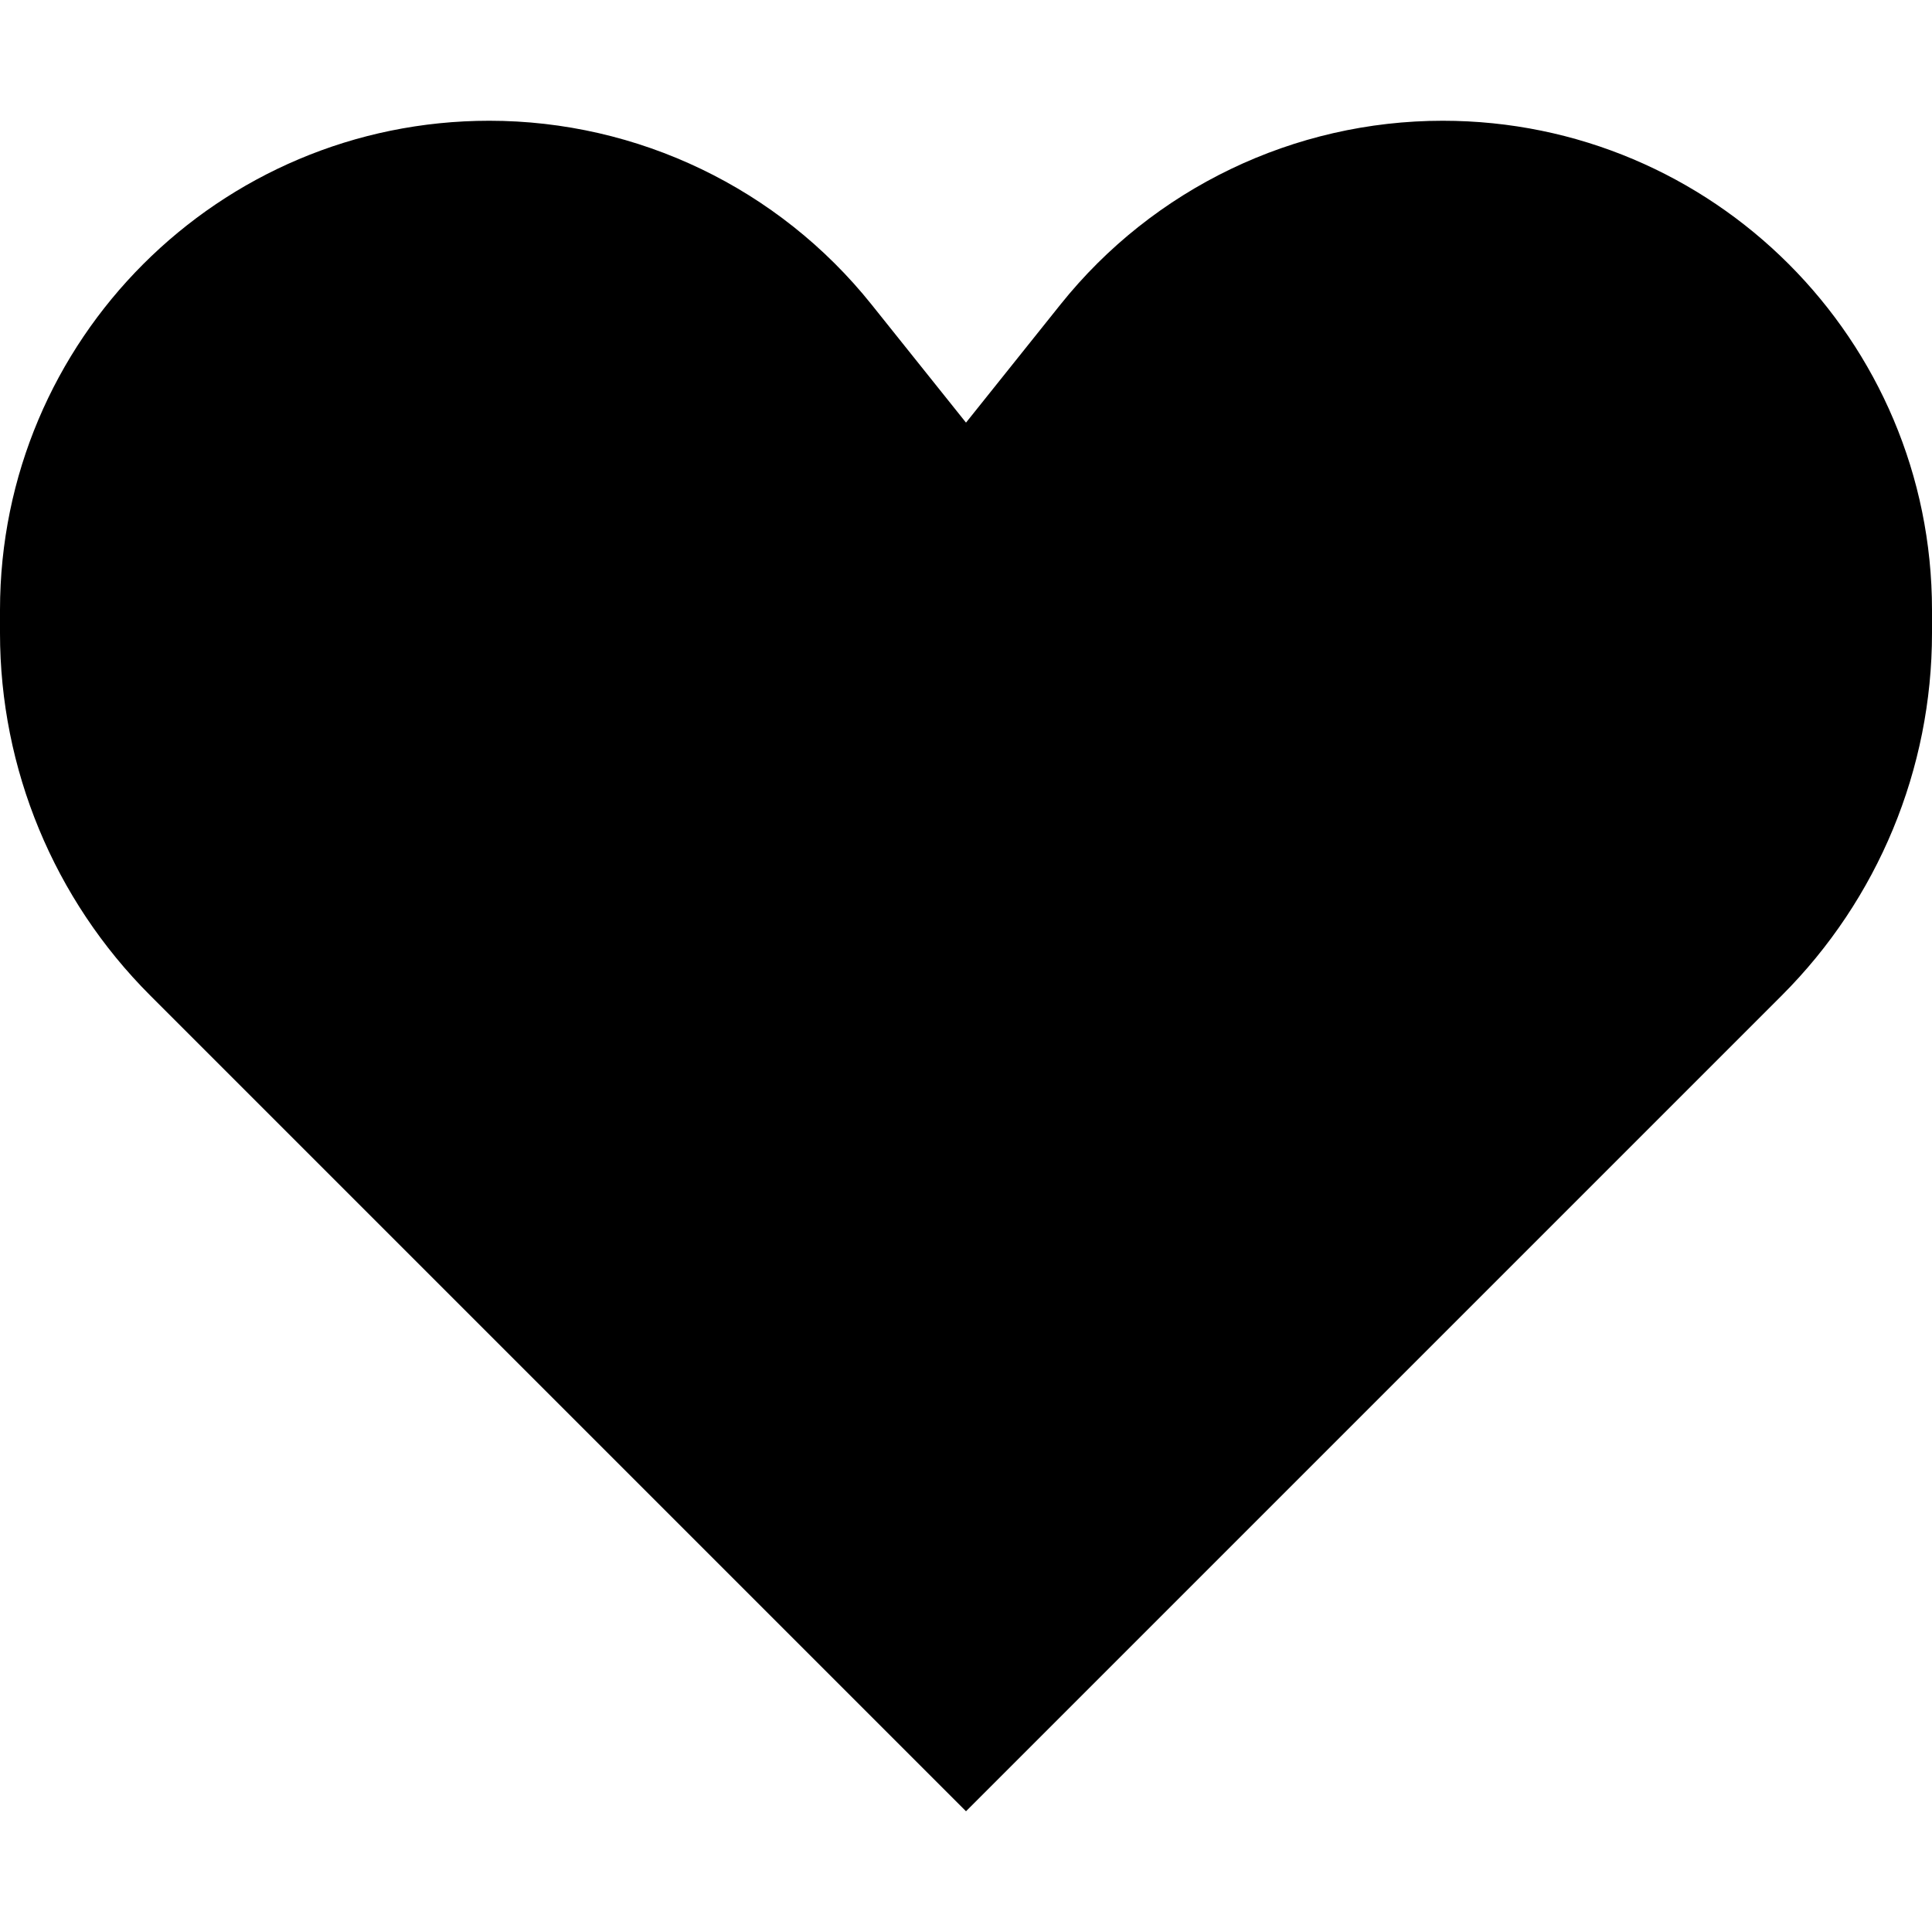
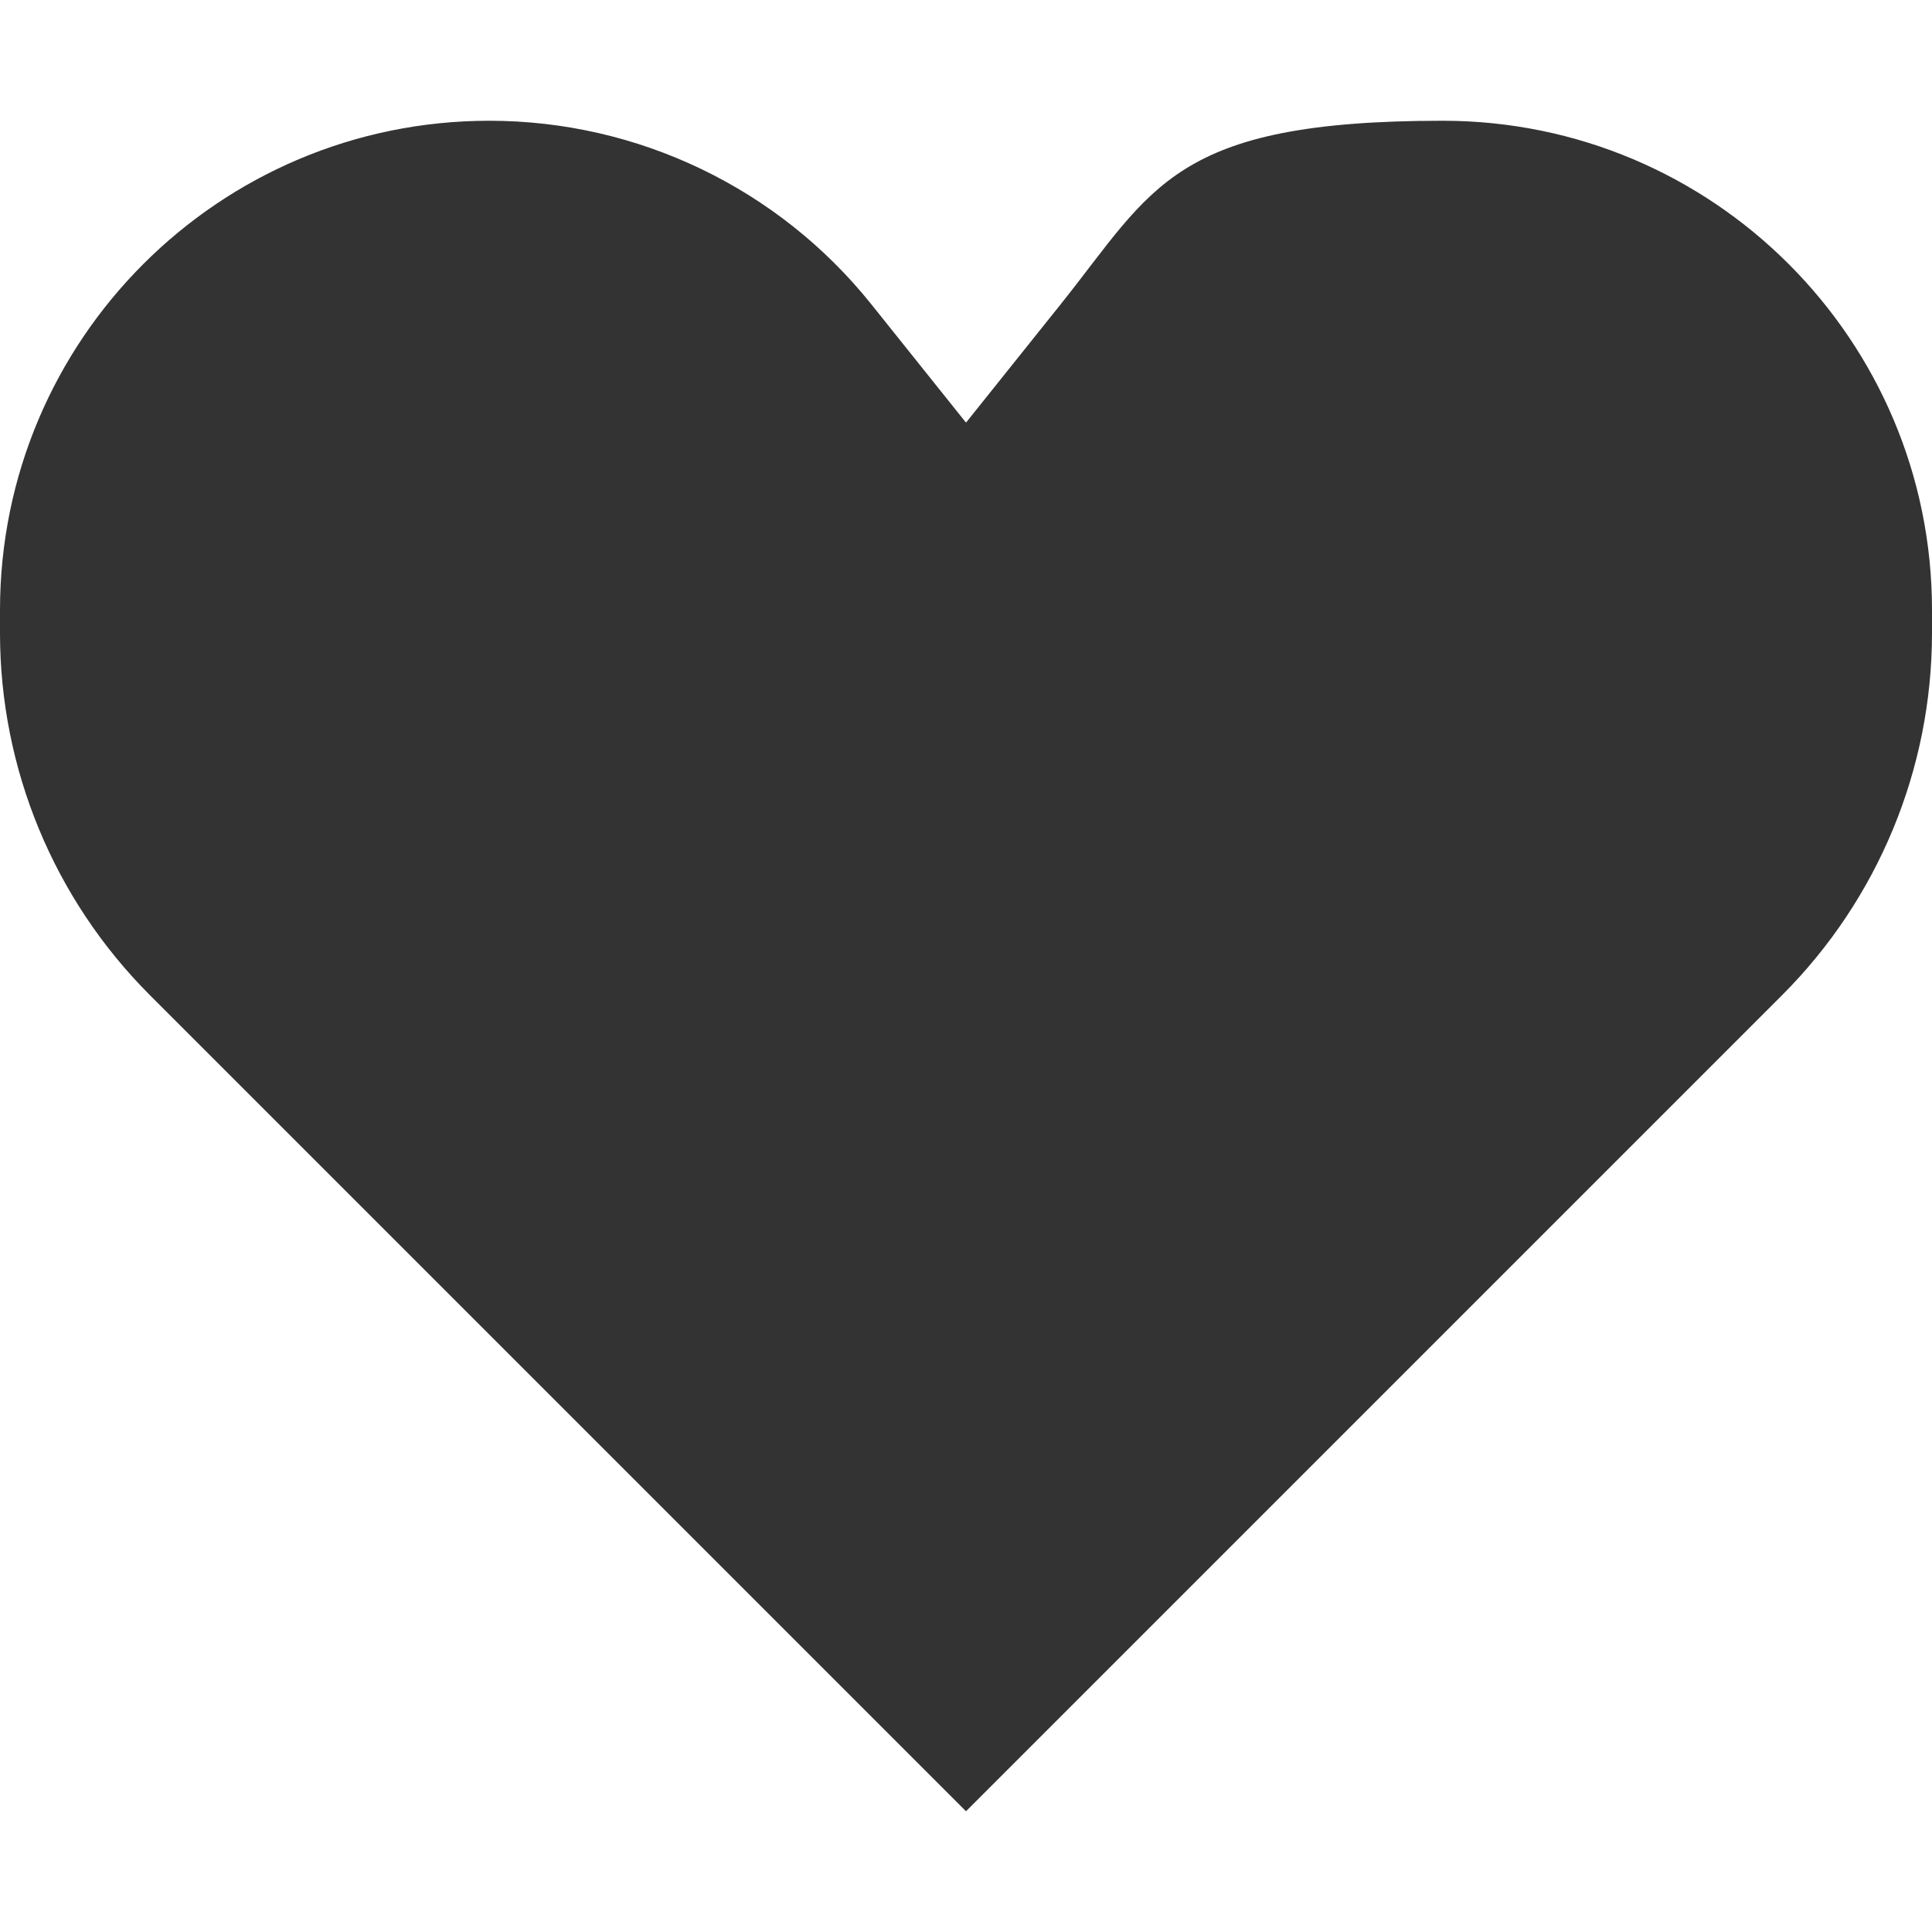
- <svg xmlns="http://www.w3.org/2000/svg" width="800px" height="800px" viewBox="0 0 16 16" fill="none">
-   <path d="M1.243 8.243L8 15L14.757 8.243C15.553 7.447 16 6.368 16 5.243V5.052C16 2.814 14.186 1 11.948 1C10.717 1 9.552 1.56 8.783 2.521L8 3.5L7.217 2.521C6.448 1.56 5.283 1 4.052 1C1.814 1 0 2.814 0 5.052V5.243C0 6.368 0.447 7.447 1.243 8.243Z" fill="#000000" />
+ <svg xmlns="http://www.w3.org/2000/svg" id="Layer_1" version="1.1" viewBox="0 0 800 800">
+   <defs>
+     <style>
+       .st0 {
+         fill: #333;
+       }
+     </style>
+   </defs>
+   <path class="st0" d="M62.1,412.1l337.9,337.9,337.9-337.9c39.8-39.8,62.1-93.7,62.1-150v-9.5c0-111.9-90.7-202.6-202.6-202.6s-119.8,28-158.2,76l-39.2,49-39.2-49c-38.5-48.1-96.7-76-158.2-76C90.7,50,0,140.7,0,252.6v9.5c0,56.3,22.3,110.2,62.1,150Z" />
</svg>
